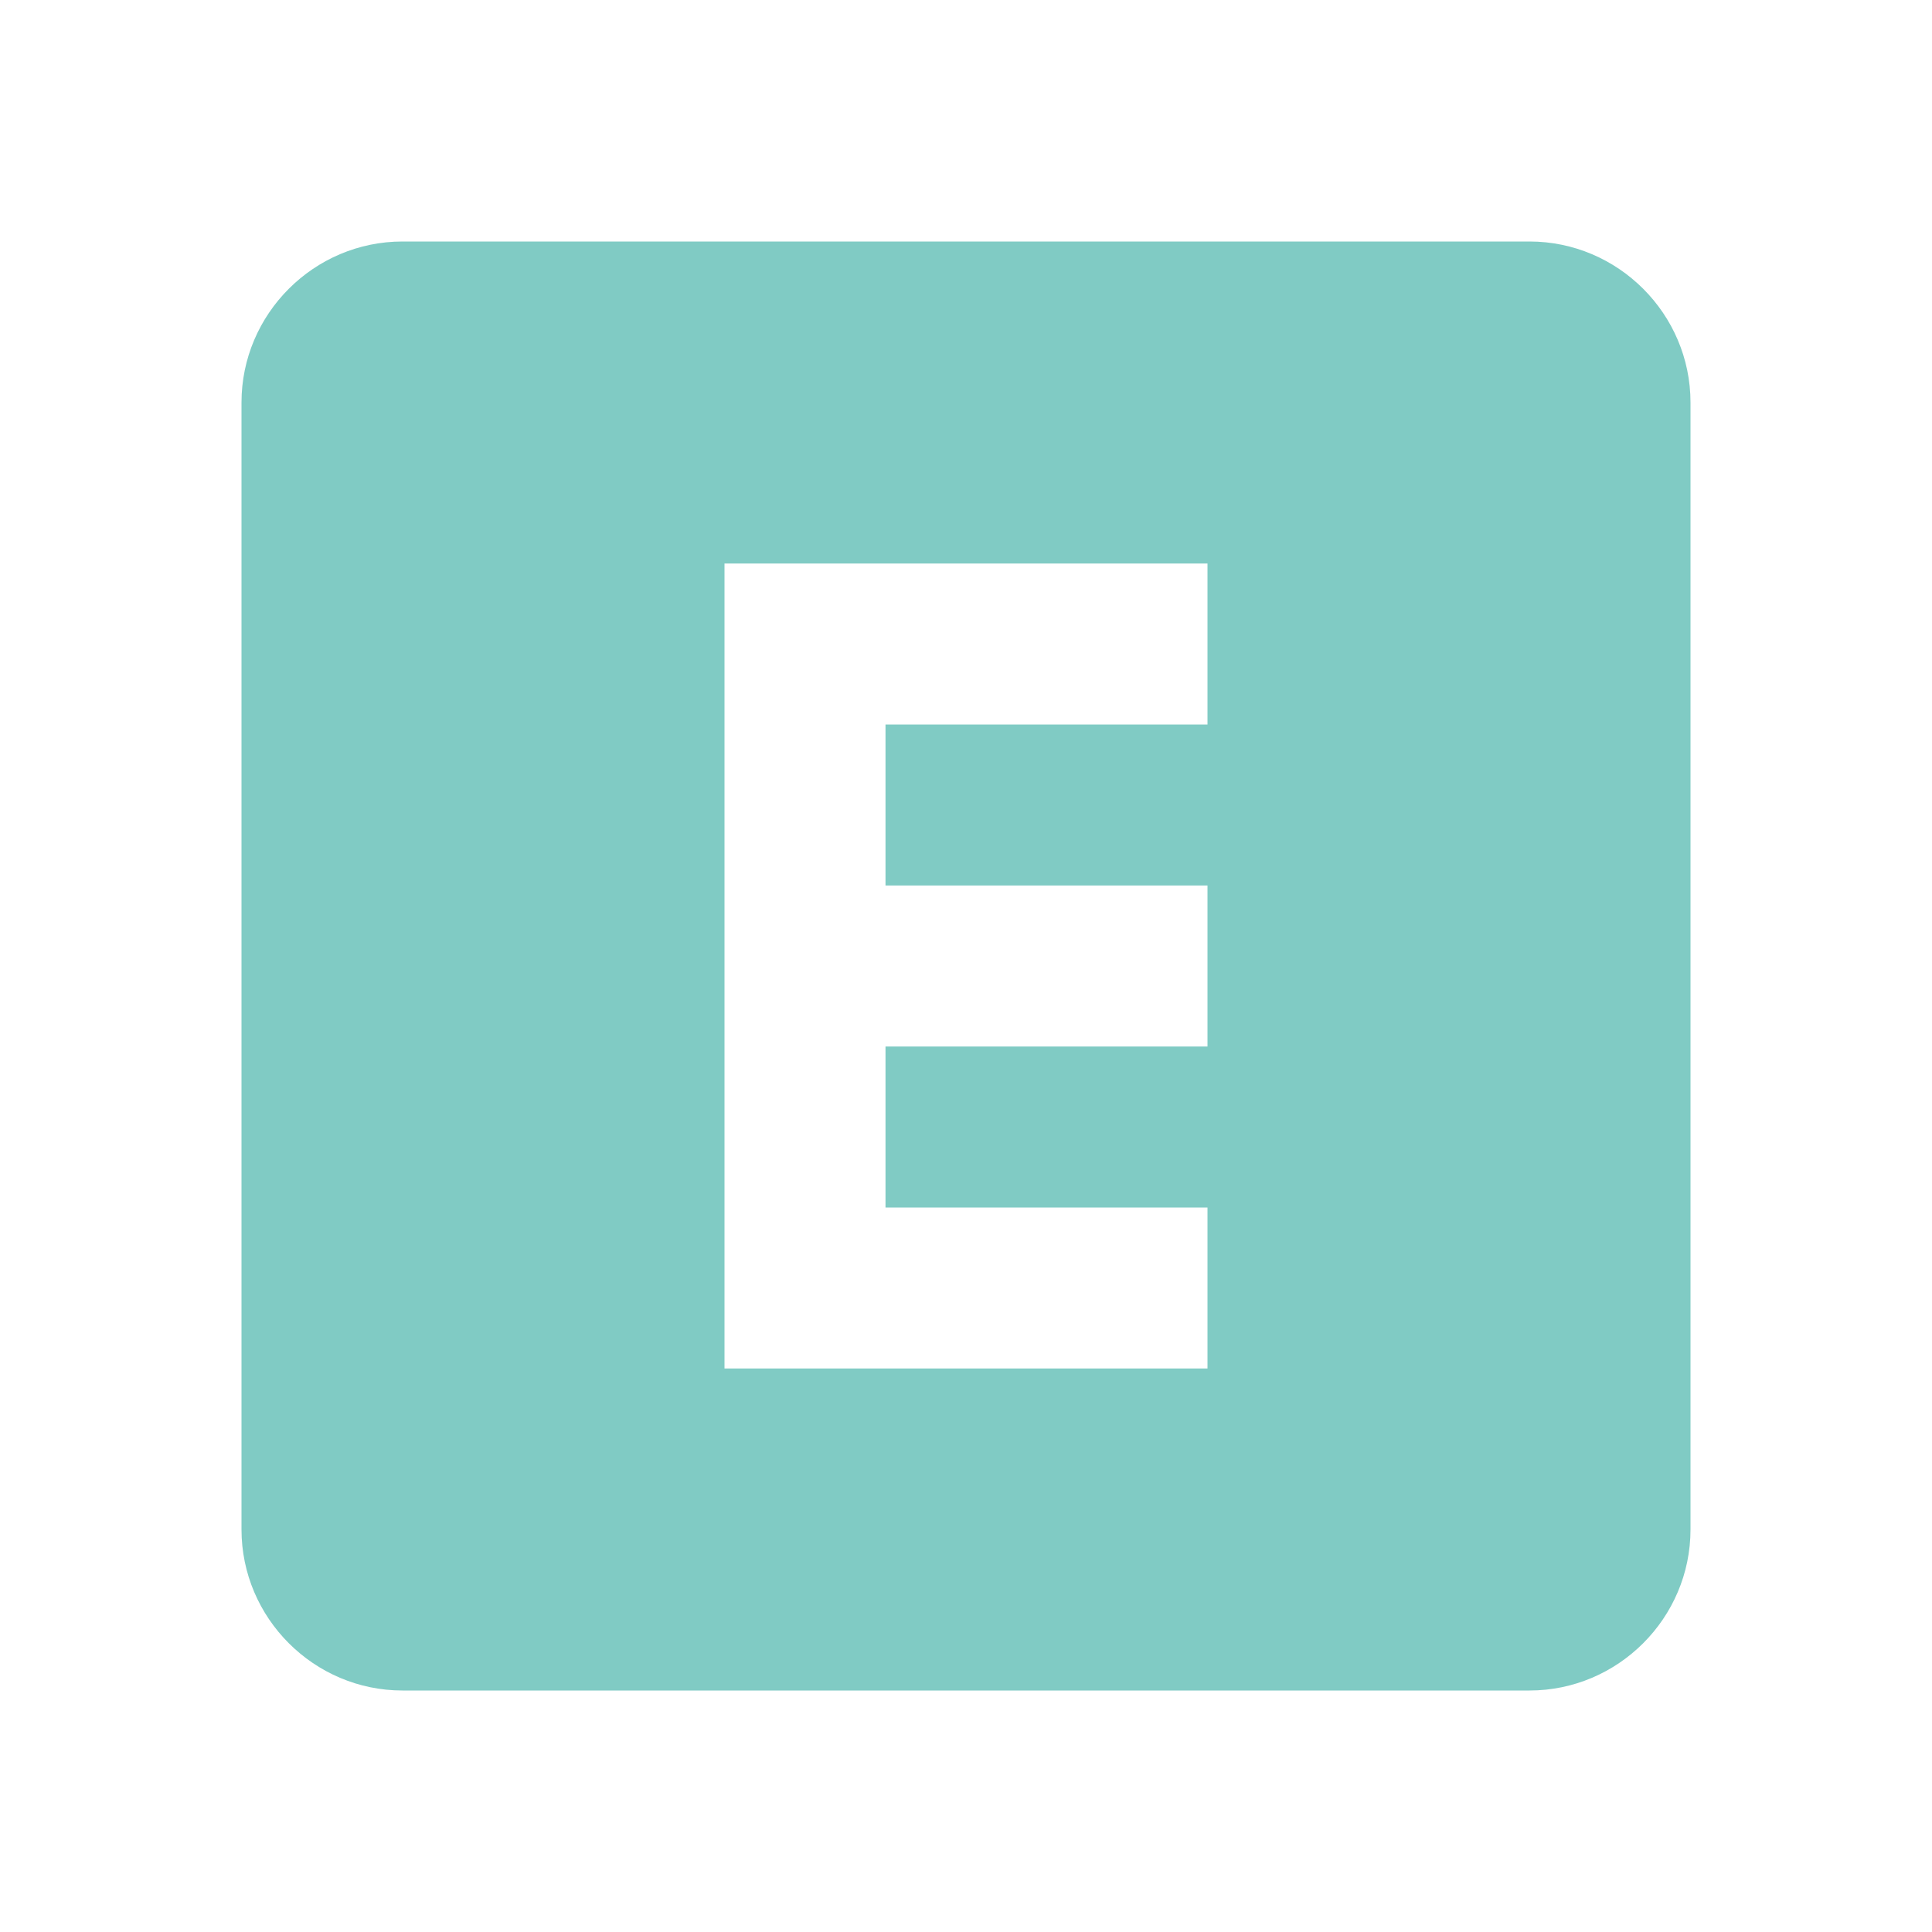
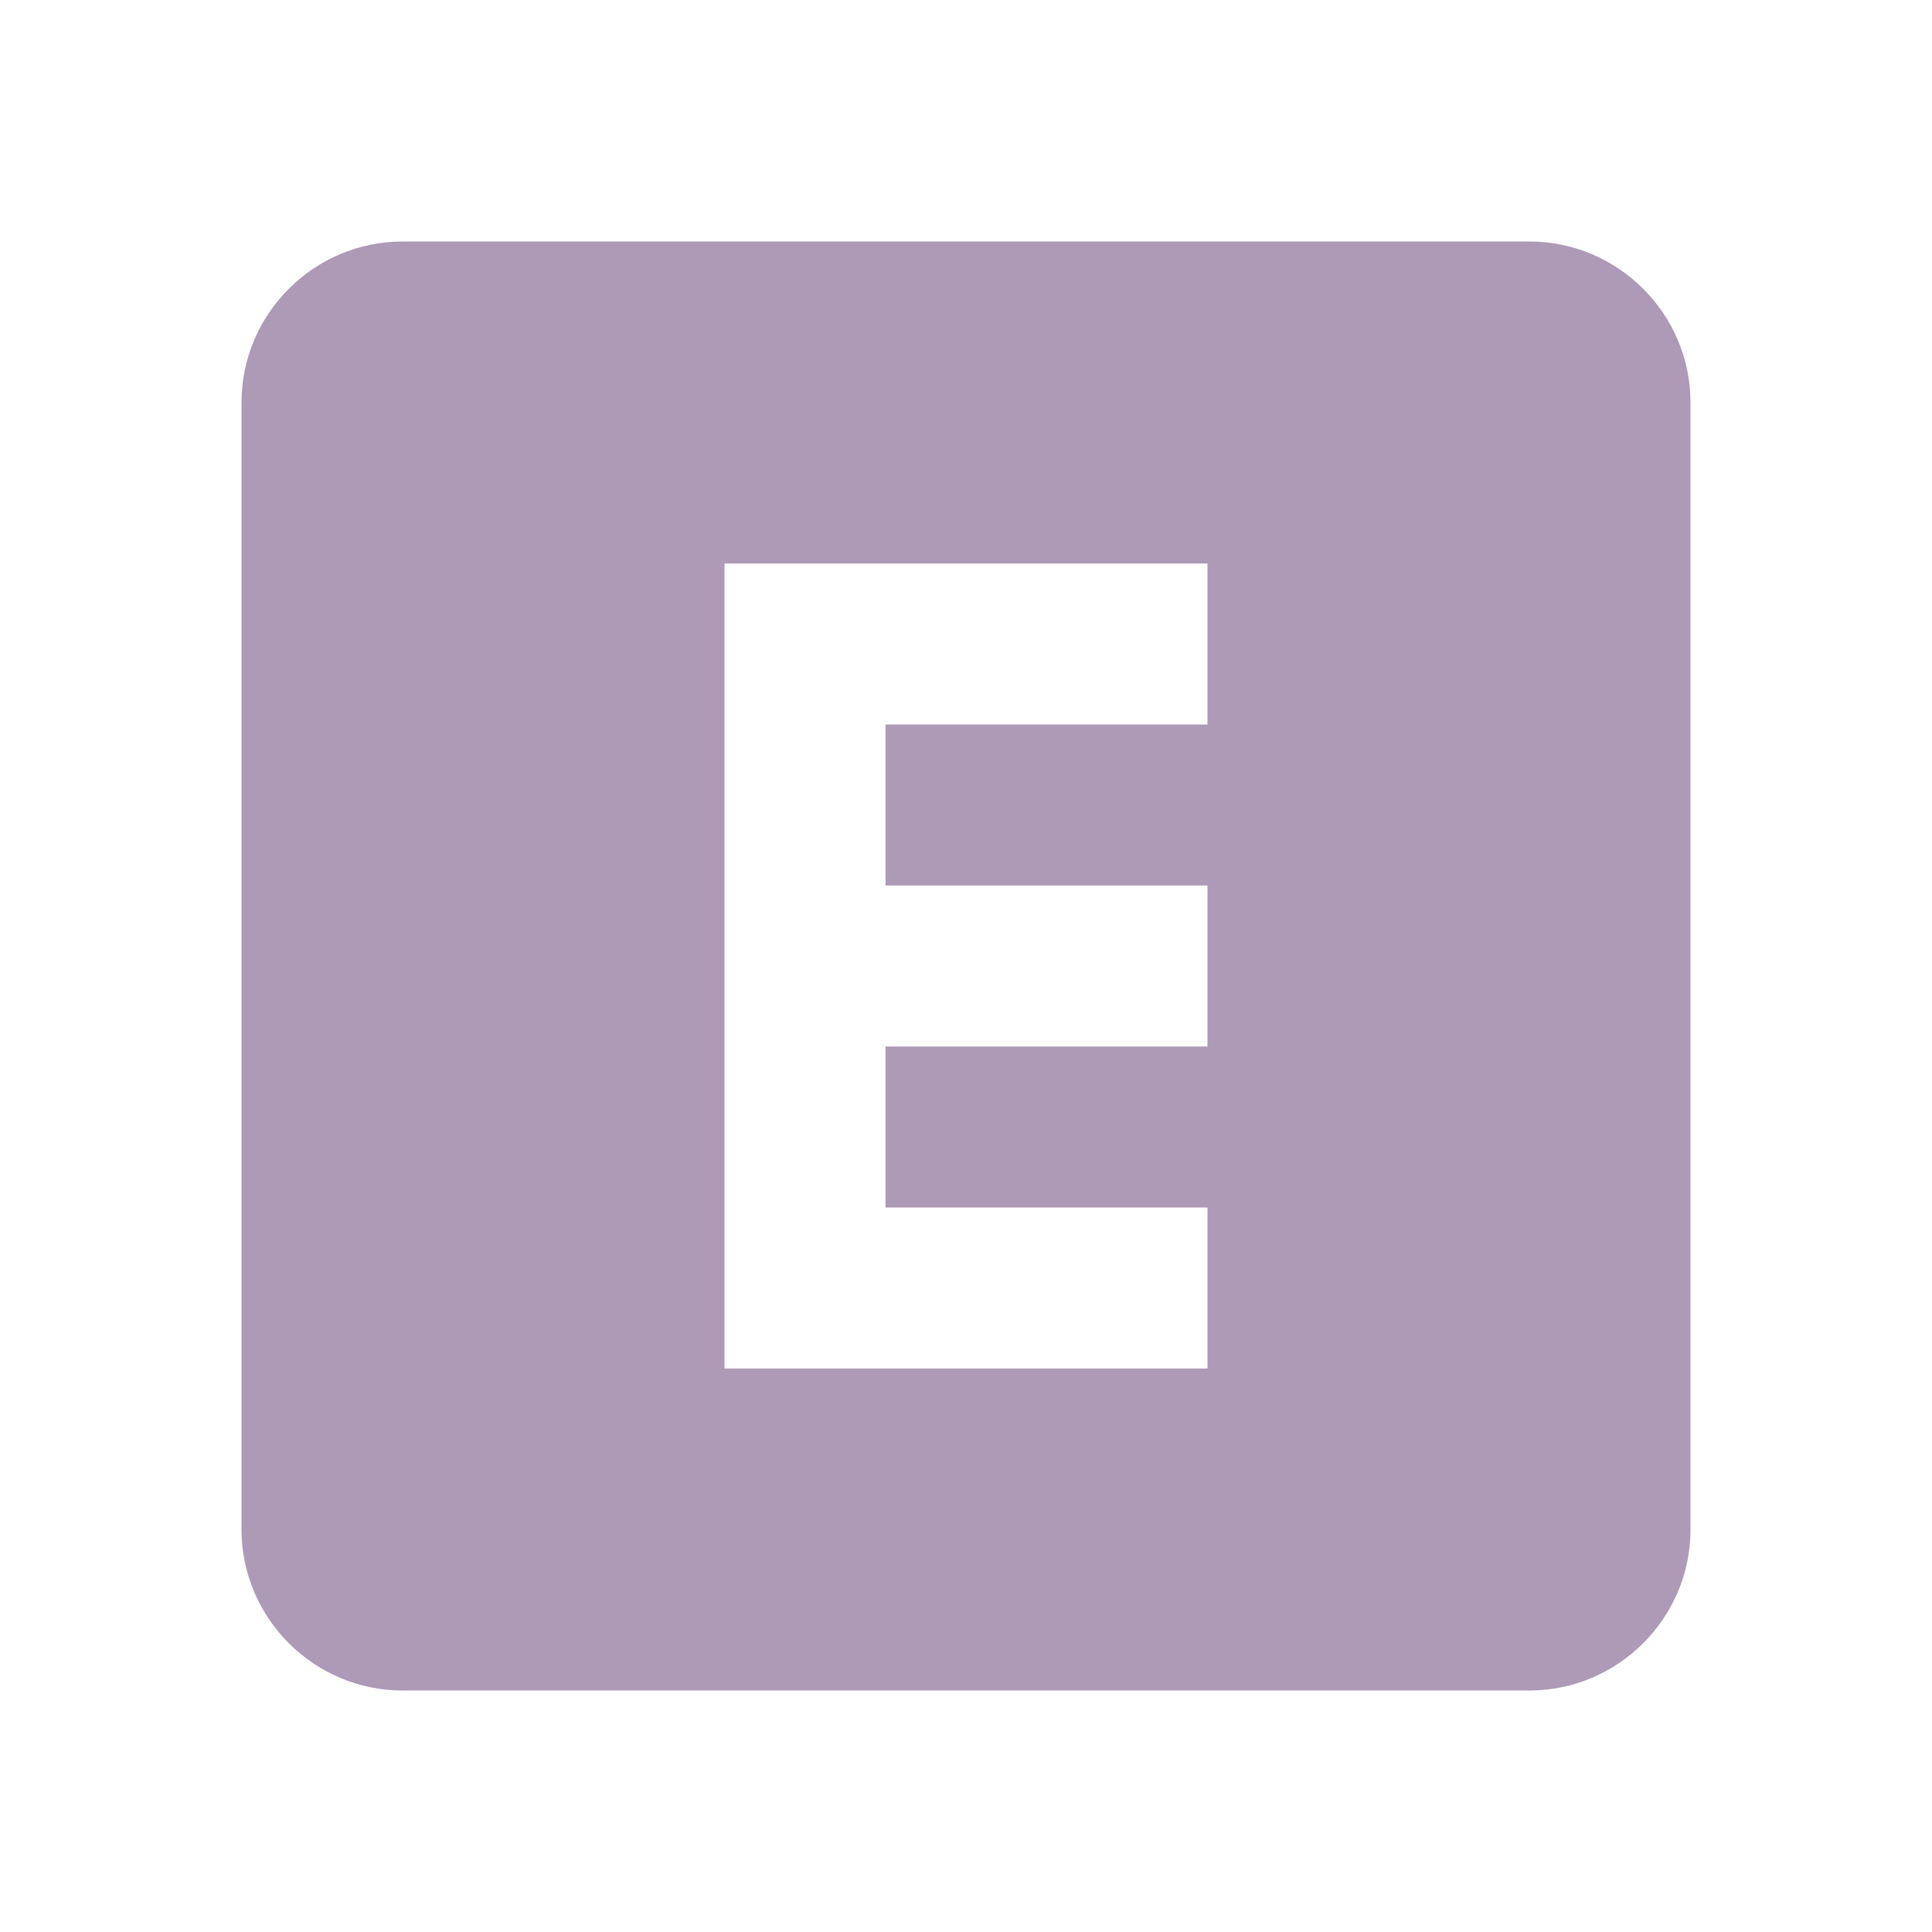
- <svg xmlns="http://www.w3.org/2000/svg" viewBox="0 0 24 24" fill="hsl(174, 42%, 65%)">
+ <svg xmlns="http://www.w3.org/2000/svg" viewBox="0 0 24 24" fill="hsl(279, 17%, 66%)">
  <path d="M19 3H5c-1.1 0-2 .9-2 2v14c0 1.1.9 2 2 2h14c1.1 0 2-.9 2-2V5c0-1.1-.9-2-2-2zm-4 6h-4v2h4v2h-4v2h4v2H9V7h6v2z" />
</svg>
